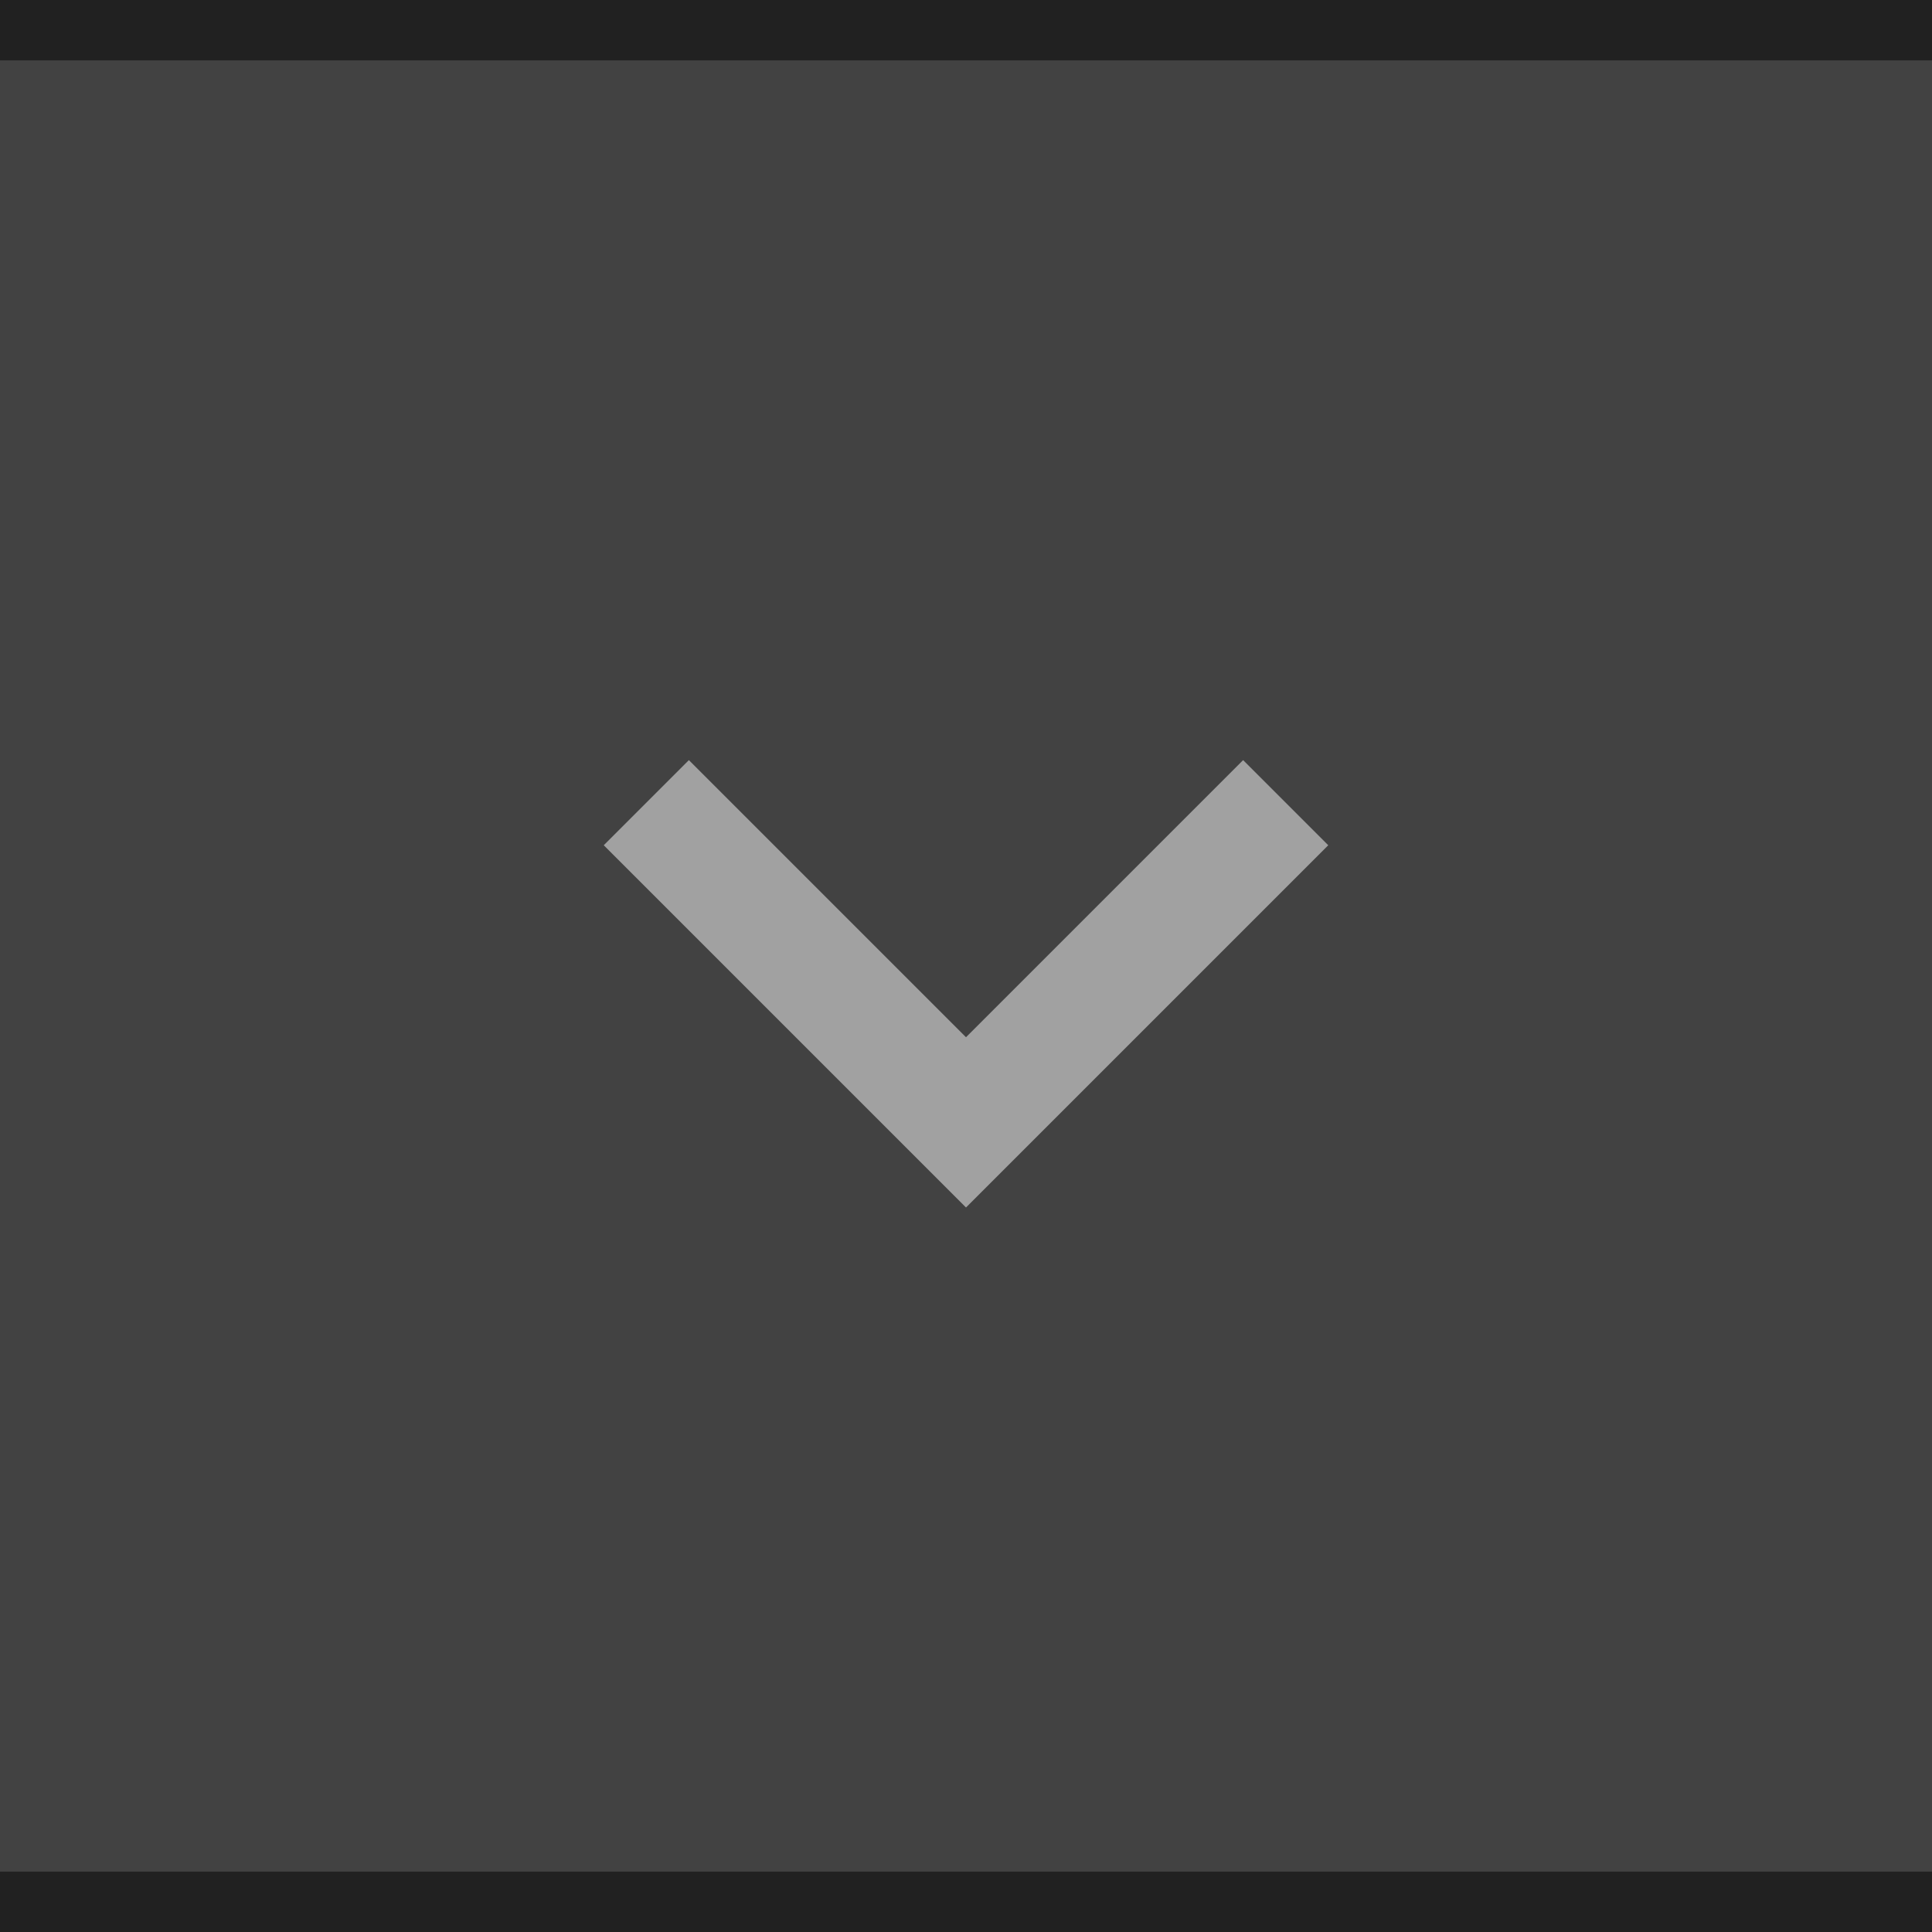
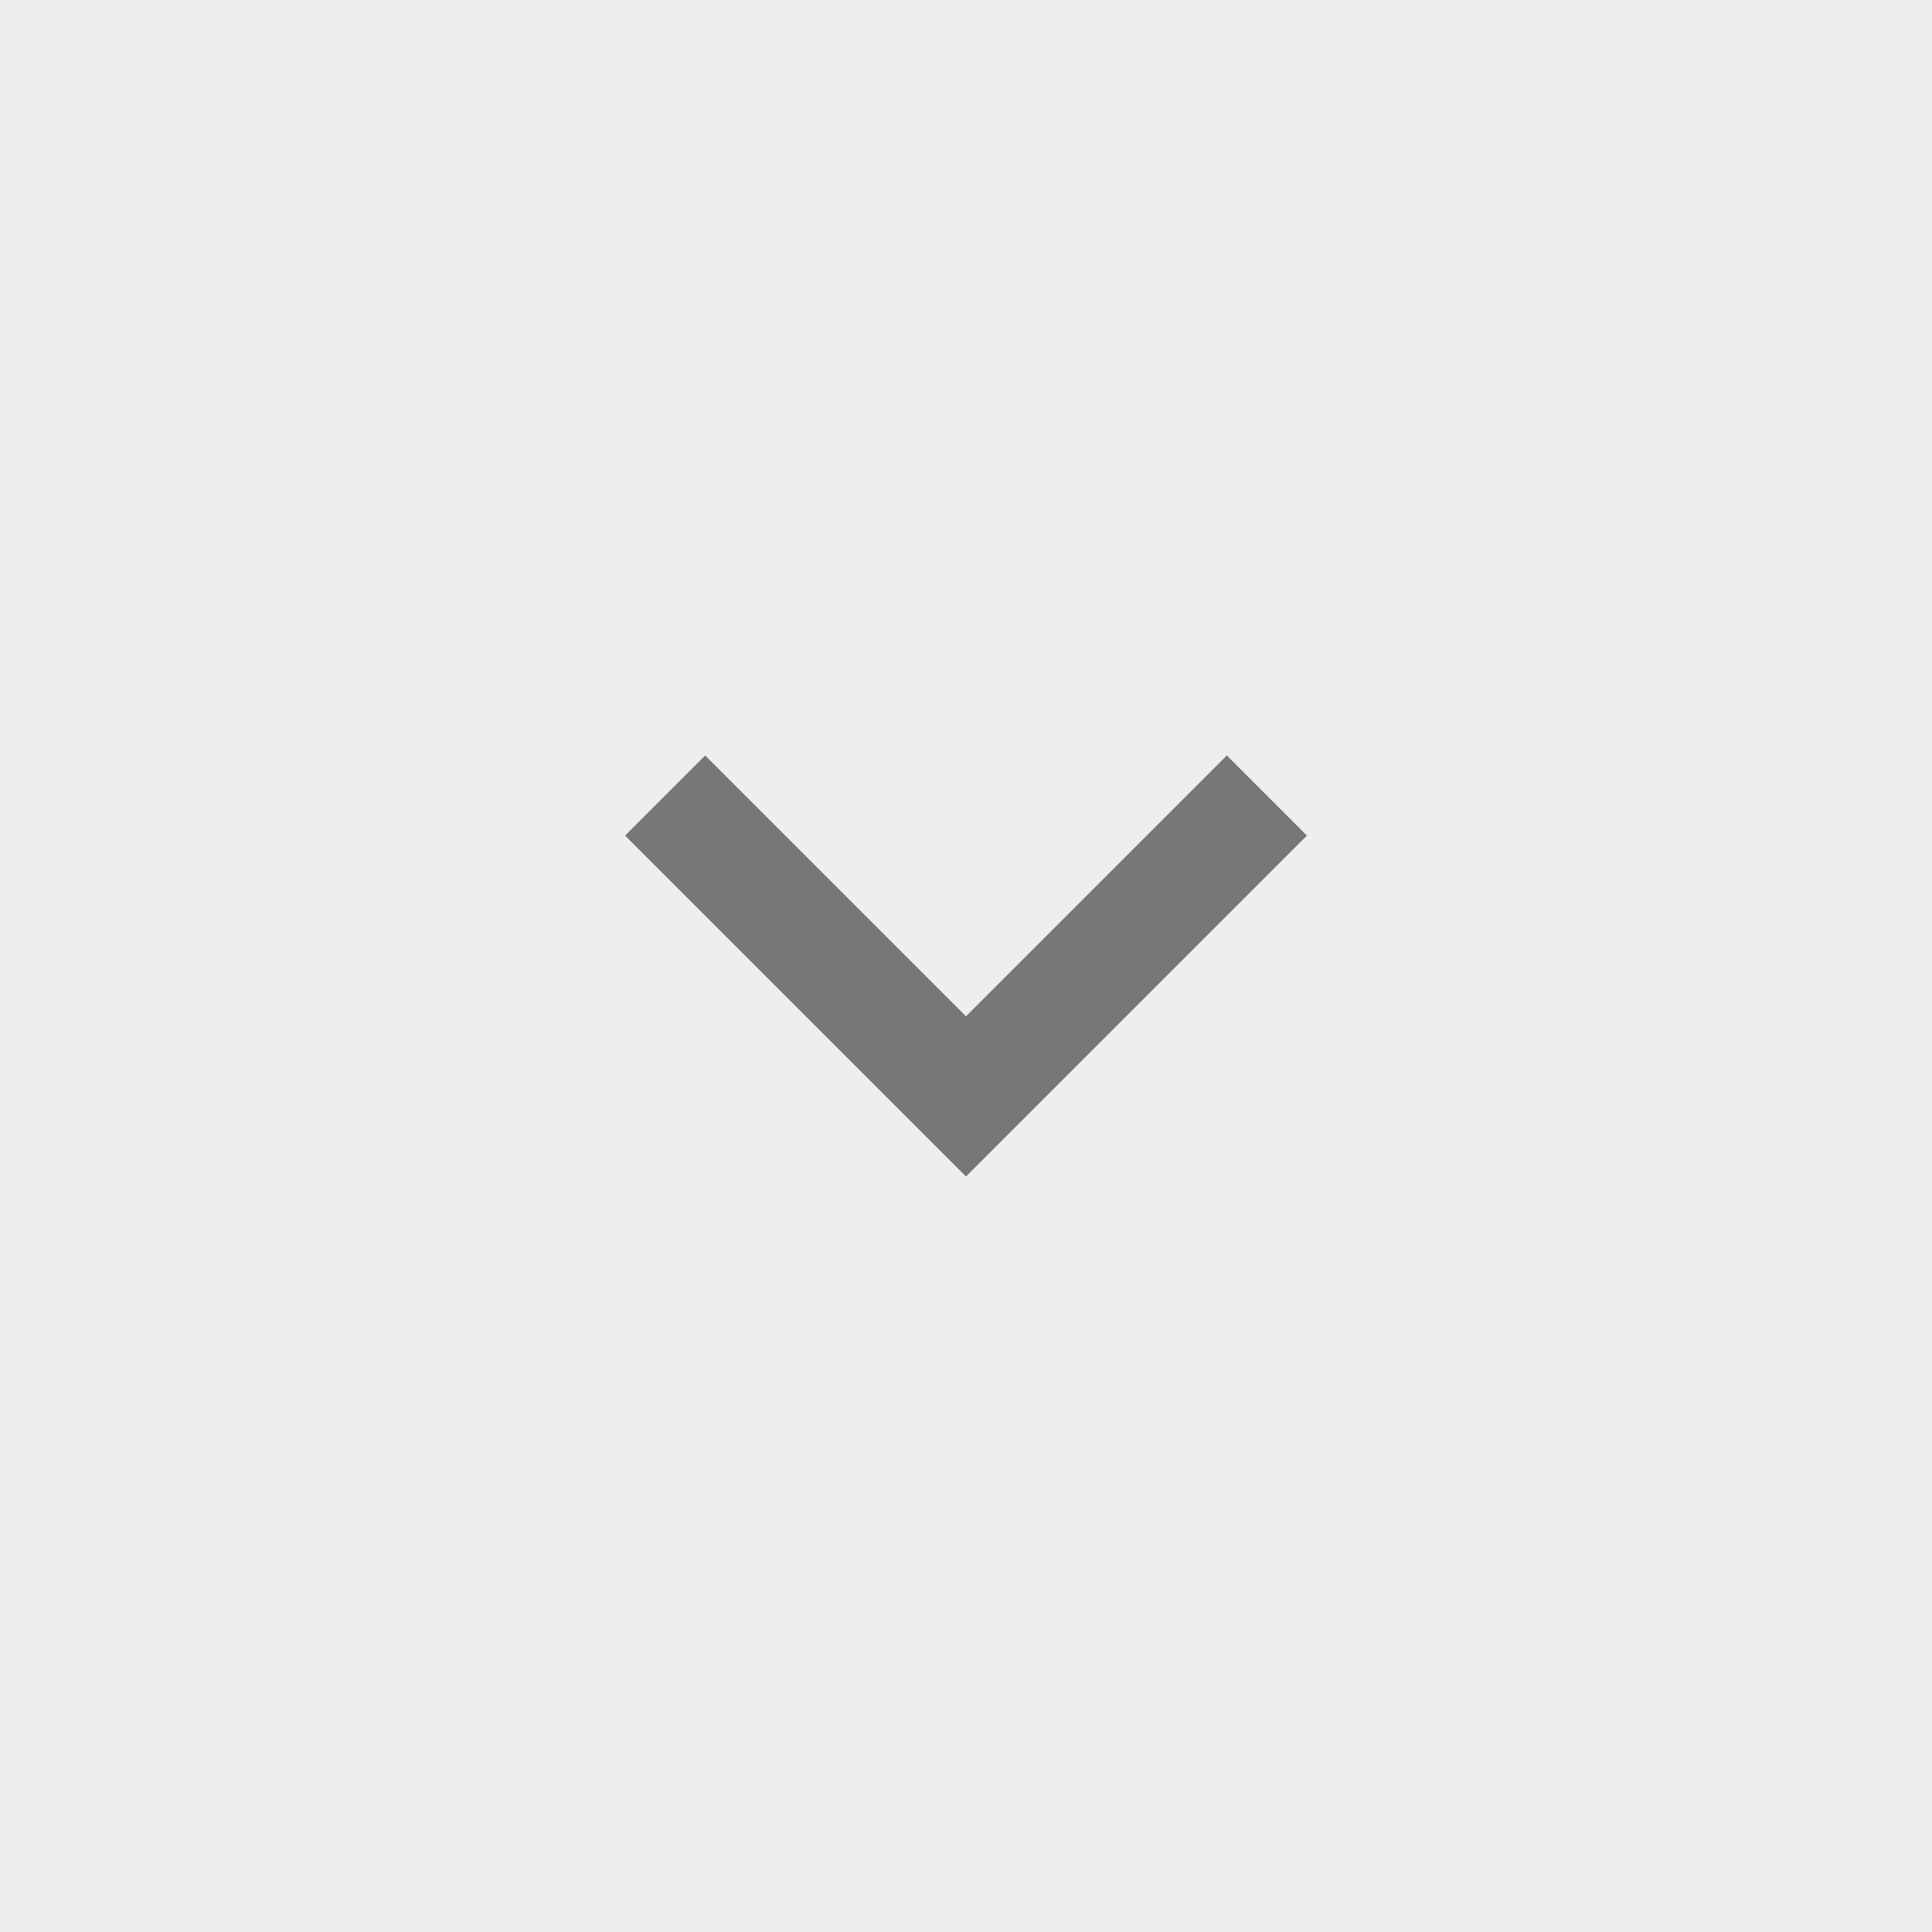
- <svg xmlns="http://www.w3.org/2000/svg" width="32" height="32" viewBox="0 0 32 32" version="1.1" id="svg102">
-   <defs id="defs106" />
-   <rect width="32" height="32" fill="#D6D6D6" id="rect92" style="fill:#424242;fill-opacity:1" />
-   <g style="opacity:0.5;fill:#ffffff;fill-opacity:1" fill="#000000" opacity="0.38" id="g100">
-     <circle cx="16" cy="16" r="12" opacity="0" id="circle96" style="fill:#ffffff;fill-opacity:1" />
-     <path d="m22 14-1.41-1.41-4.59 4.59-4.59-4.59-1.41 1.41l6 6z" id="path98" style="fill:#ffffff;fill-opacity:1" />
-   </g>
-   <rect width="32" height="1" fill="#FFFFFF" fill-opacity="0.4" id="rect166" style="opacity:0.5;fill:#000000;fill-opacity:1" x="0" y="0" />
-   <rect width="32" height="1" fill="#FFFFFF" fill-opacity="0.4" id="rect166-3" style="opacity:0.5;fill:#000000;fill-opacity:1" x="0" y="31" />
+ <svg xmlns="http://www.w3.org/2000/svg" id="svg12" version="1.1" viewBox="0 0 34 34" height="34" width="34">
+   <defs id="defs16" />
+   <rect style="fill:#eeeeee;fill-opacity:1;stroke-width:1.125" id="rect2" fill="#E0E0E0" height="36" width="36" x="-1" y="-1" />
+   <path d="m 11,14.705 1.41,-1.41 4.59,4.59 4.59,-4.59 1.41,1.41 -6,6 z" id="path62" style="opacity:0.5;fill:#000000" />
</svg>
